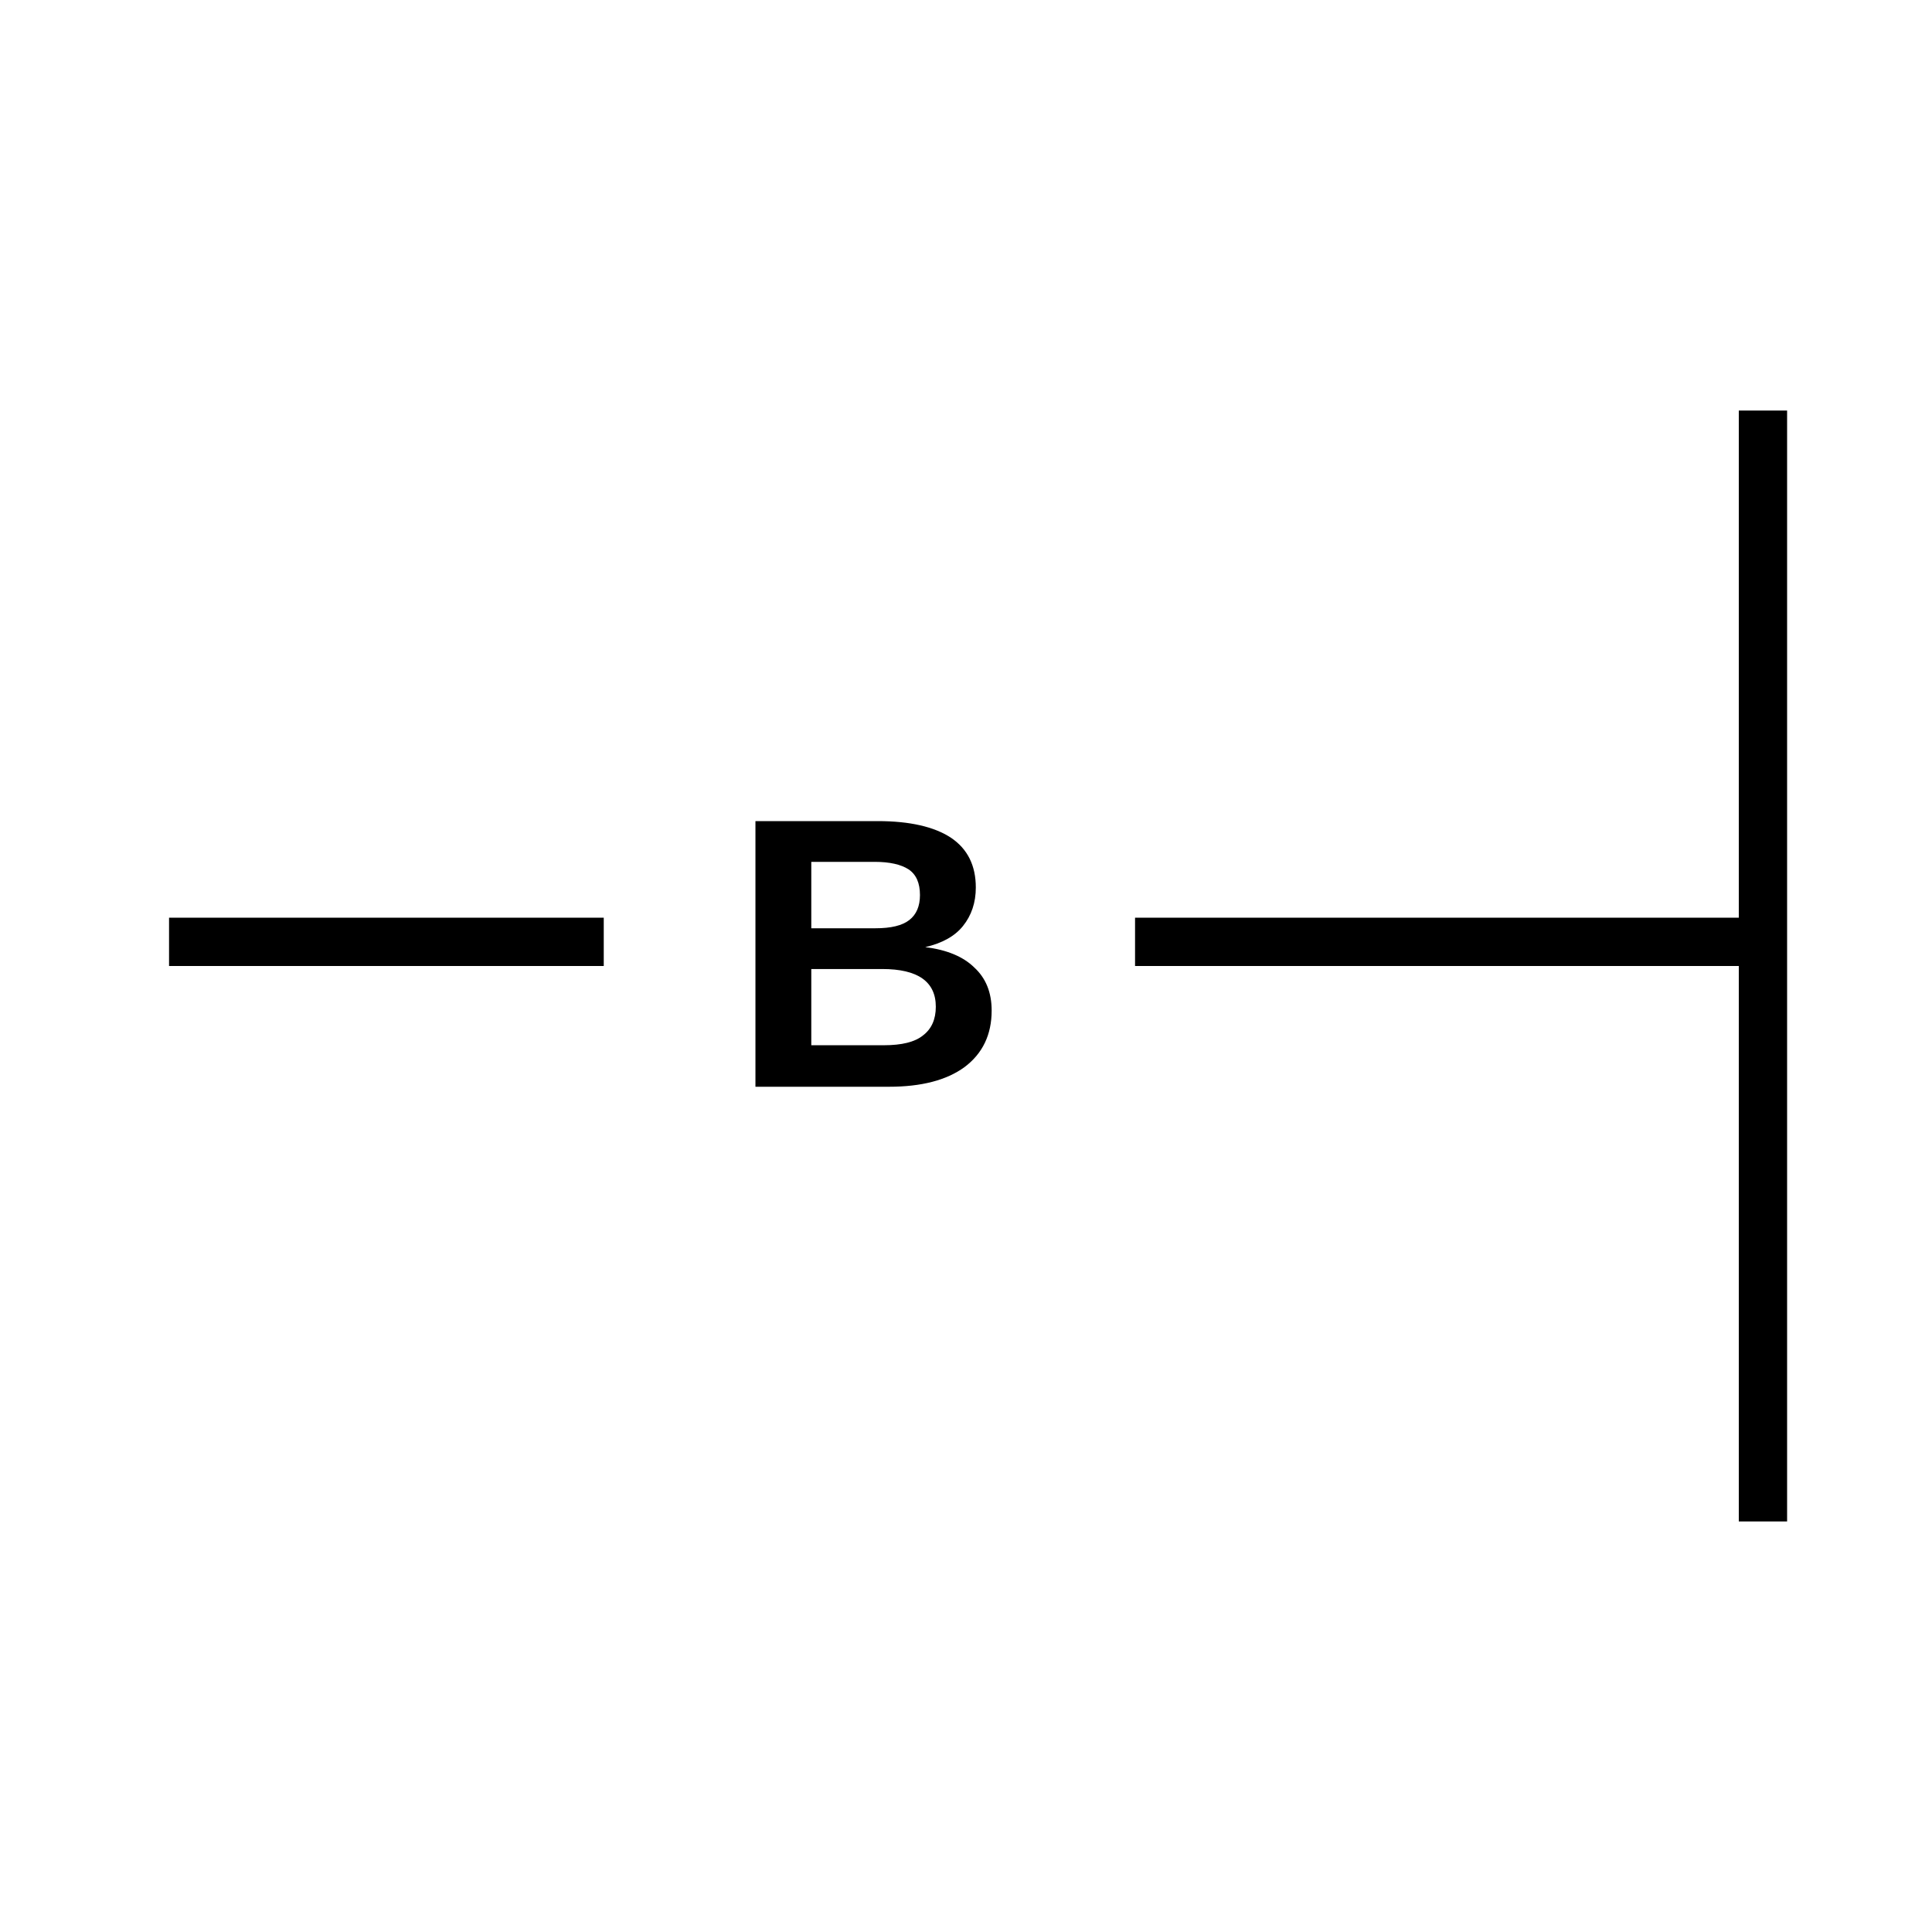
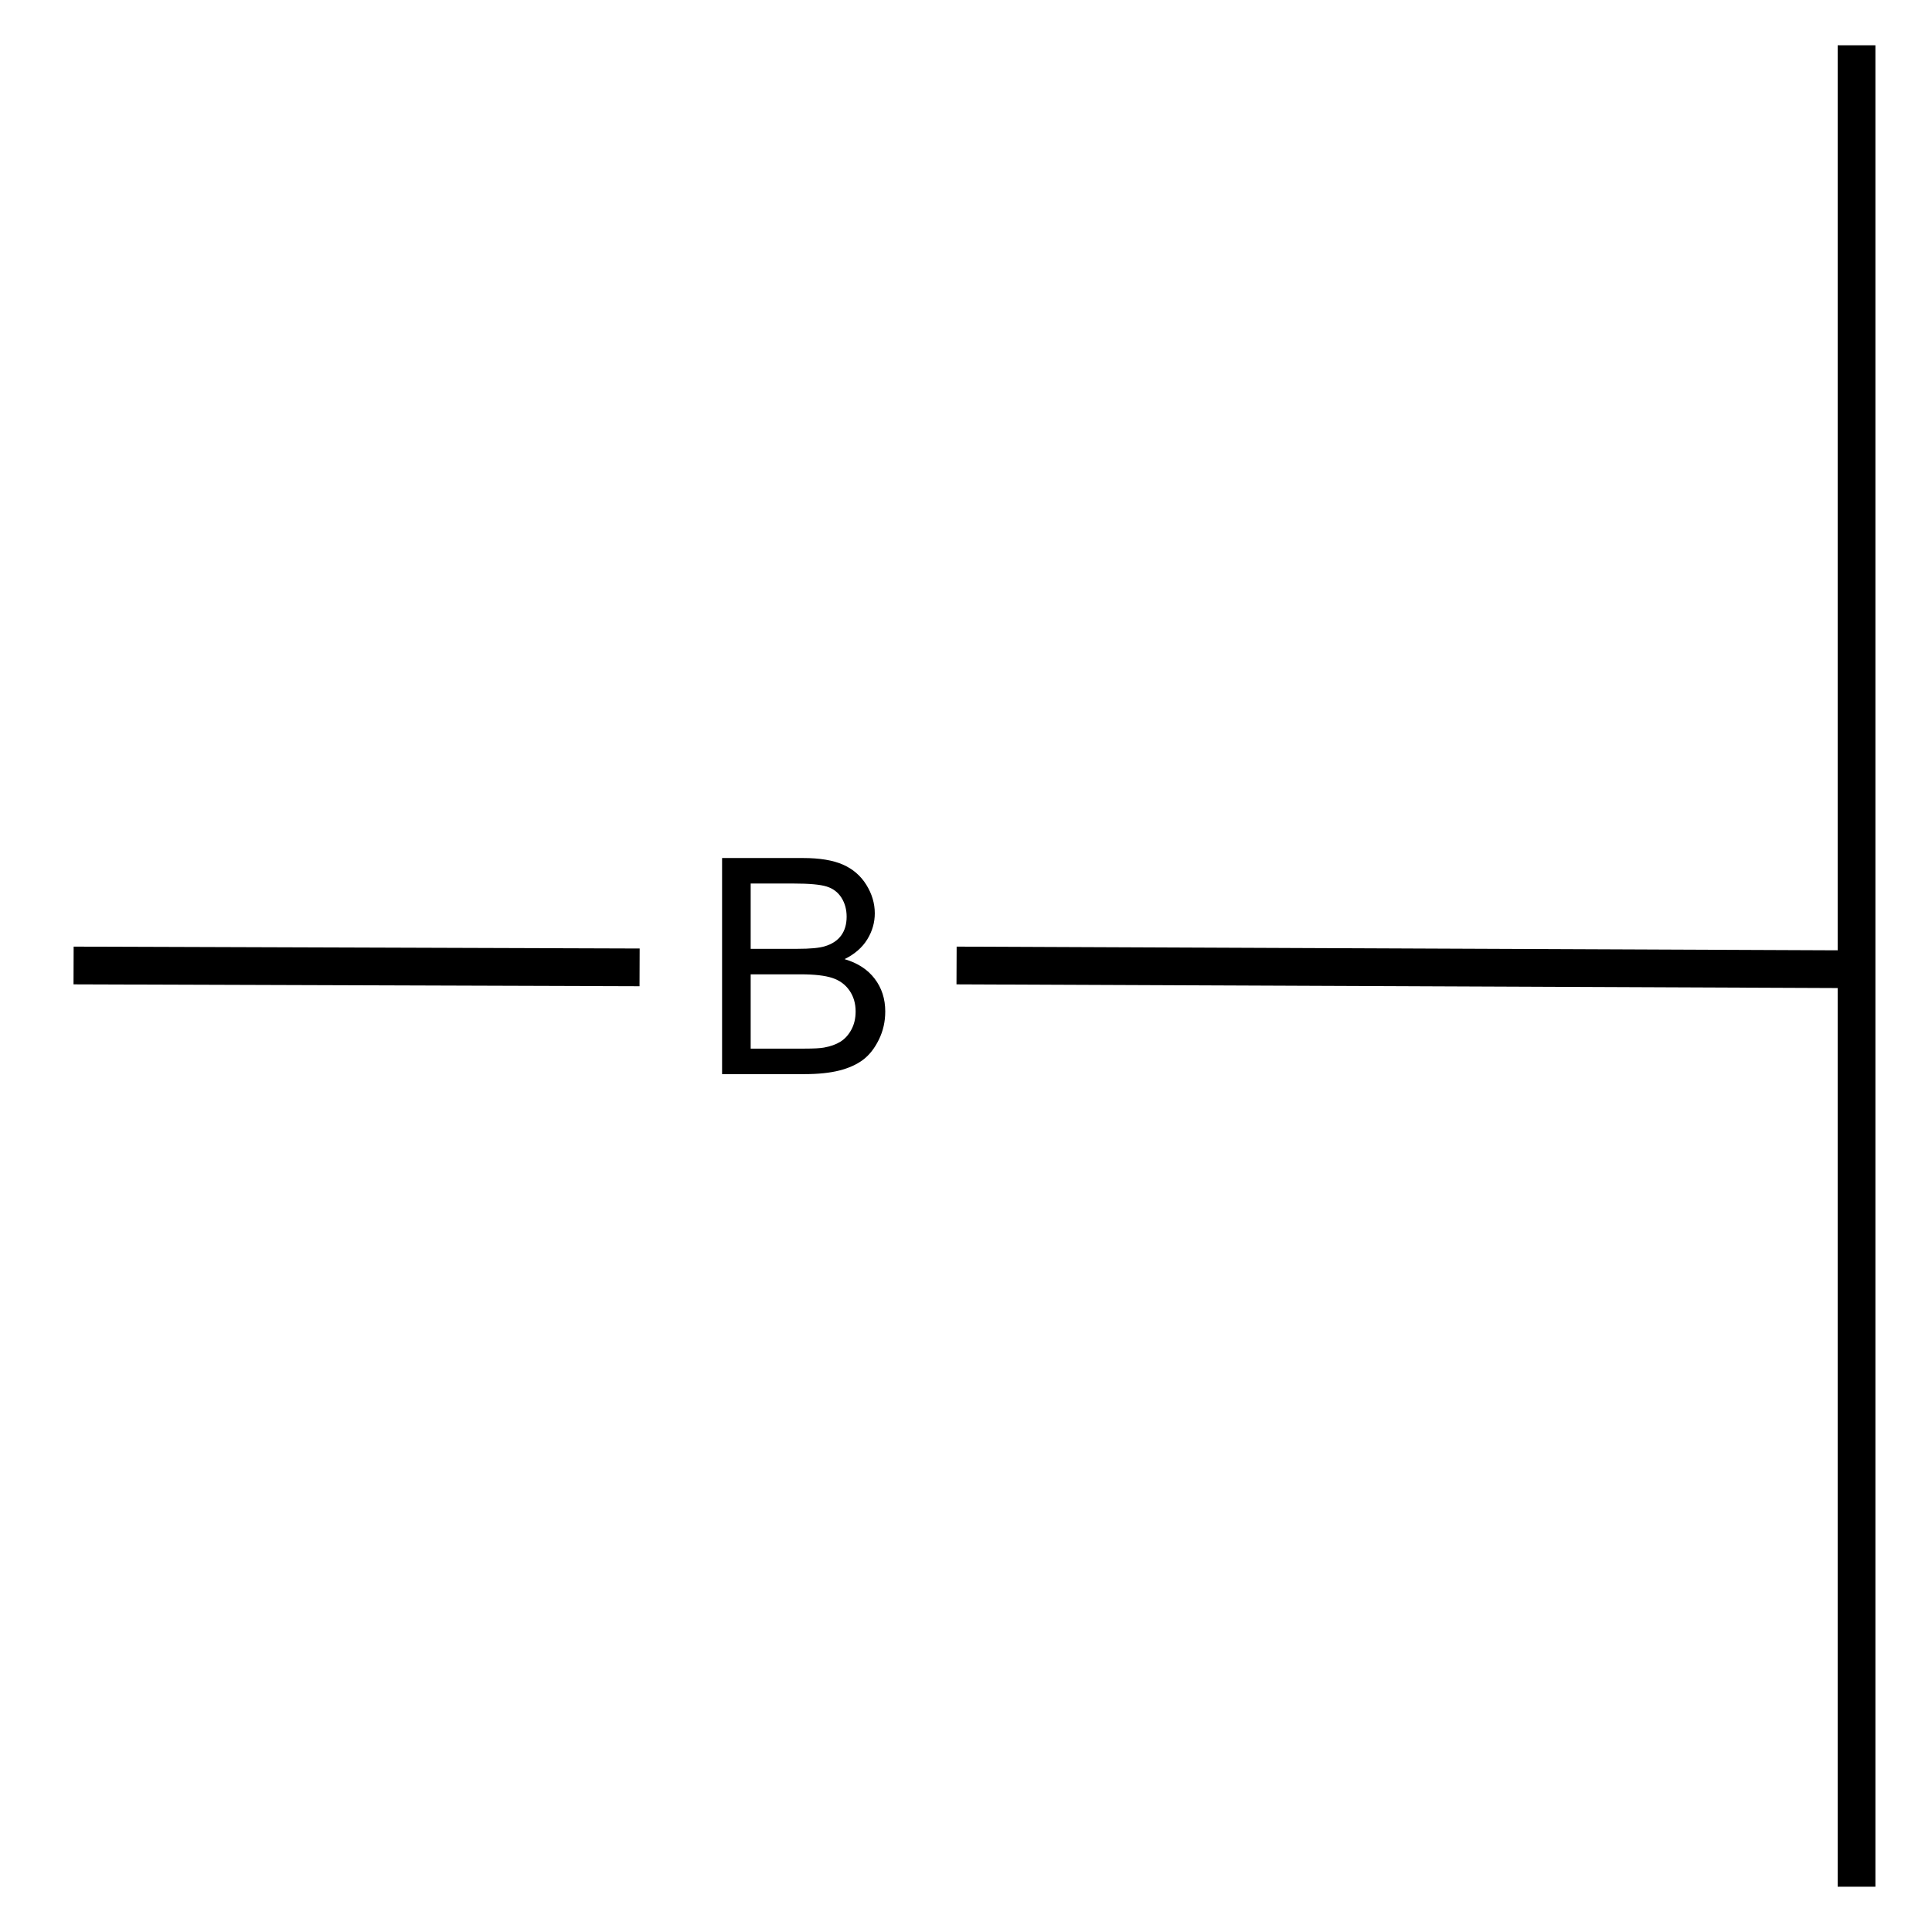
- <svg xmlns="http://www.w3.org/2000/svg" version="1.2" viewBox="0 0 40 40" width="40" height="40">
-   <path d="M36.5 31.5L36.5 8.5" id="b2tdpKHbuG" opacity="1" fill-opacity="0" stroke="black" stroke-width="1" stroke-opacity="1" />
-   <path d="M23.5 19.5L36.5 19.5" id="ccSo06vyT" opacity="1" fill-opacity="0" stroke="black" stroke-width="1" stroke-opacity="1" />
-   <path d="M3.5 19.5L12.5 19.5" id="a1qWF7bBeS" opacity="1" fill-opacity="0" stroke="black" stroke-width="1" stroke-opacity="1" />
-   <text id="b1APhTVyh9" x="18" y="22.5" text-anchor="middle" font-size="8" font-family="Arial" font-weight="bold" stroke-width="2" stroke="none" fill="black">B</text>
+ <svg viewBox="0 0 1024 1024">
+   <g>
+     <path d="M0 0L0 976" transform="translate(984 24)" fill="none" stroke="#000000" stroke-width="20" />
+     <path d="M300 1L0 0" transform="translate(39 511.7275)" fill="none" stroke="#000000" stroke-width="20" />
+     <path d="M477 2L0 0" transform="translate(507 511.7275)" fill="none" stroke="#000000" stroke-width="20" />
+     <g transform="translate(371 420)">
+       <path d="M11.719 149.305L11.719 34.773L54.688 34.773Q67.812 34.773 75.742 38.25Q83.672 41.727 88.164 48.953Q92.656 56.18 92.656 64.07Q92.656 71.414 88.672 77.898Q84.688 84.383 76.641 88.367Q87.031 91.414 92.617 98.758Q98.203 106.102 98.203 116.102Q98.203 124.148 94.805 131.063Q91.406 137.977 86.406 141.727Q81.406 145.477 73.867 147.391C68.841 148.667 62.682 149.305 55.391 149.305L11.719 149.305ZM26.875 82.898L51.641 82.898Q61.719 82.898 66.094 81.57Q71.875 79.852 74.805 75.867Q77.734 71.883 77.734 65.867Q77.734 60.164 75 55.828Q72.266 51.492 67.188 49.891Q62.109 48.289 49.766 48.289L26.875 48.289L26.875 82.898ZM26.875 135.789L55.391 135.789Q62.734 135.789 65.703 135.242Q70.938 134.305 74.453 132.117Q77.969 129.93 80.234 125.75Q82.5 121.57 82.5 116.102Q82.5 109.695 79.219 104.969Q75.938 100.242 70.117 98.328Q64.297 96.414 53.359 96.414L26.875 96.414L26.875 135.789Z" />
+     </g>
+   </g>
</svg>
